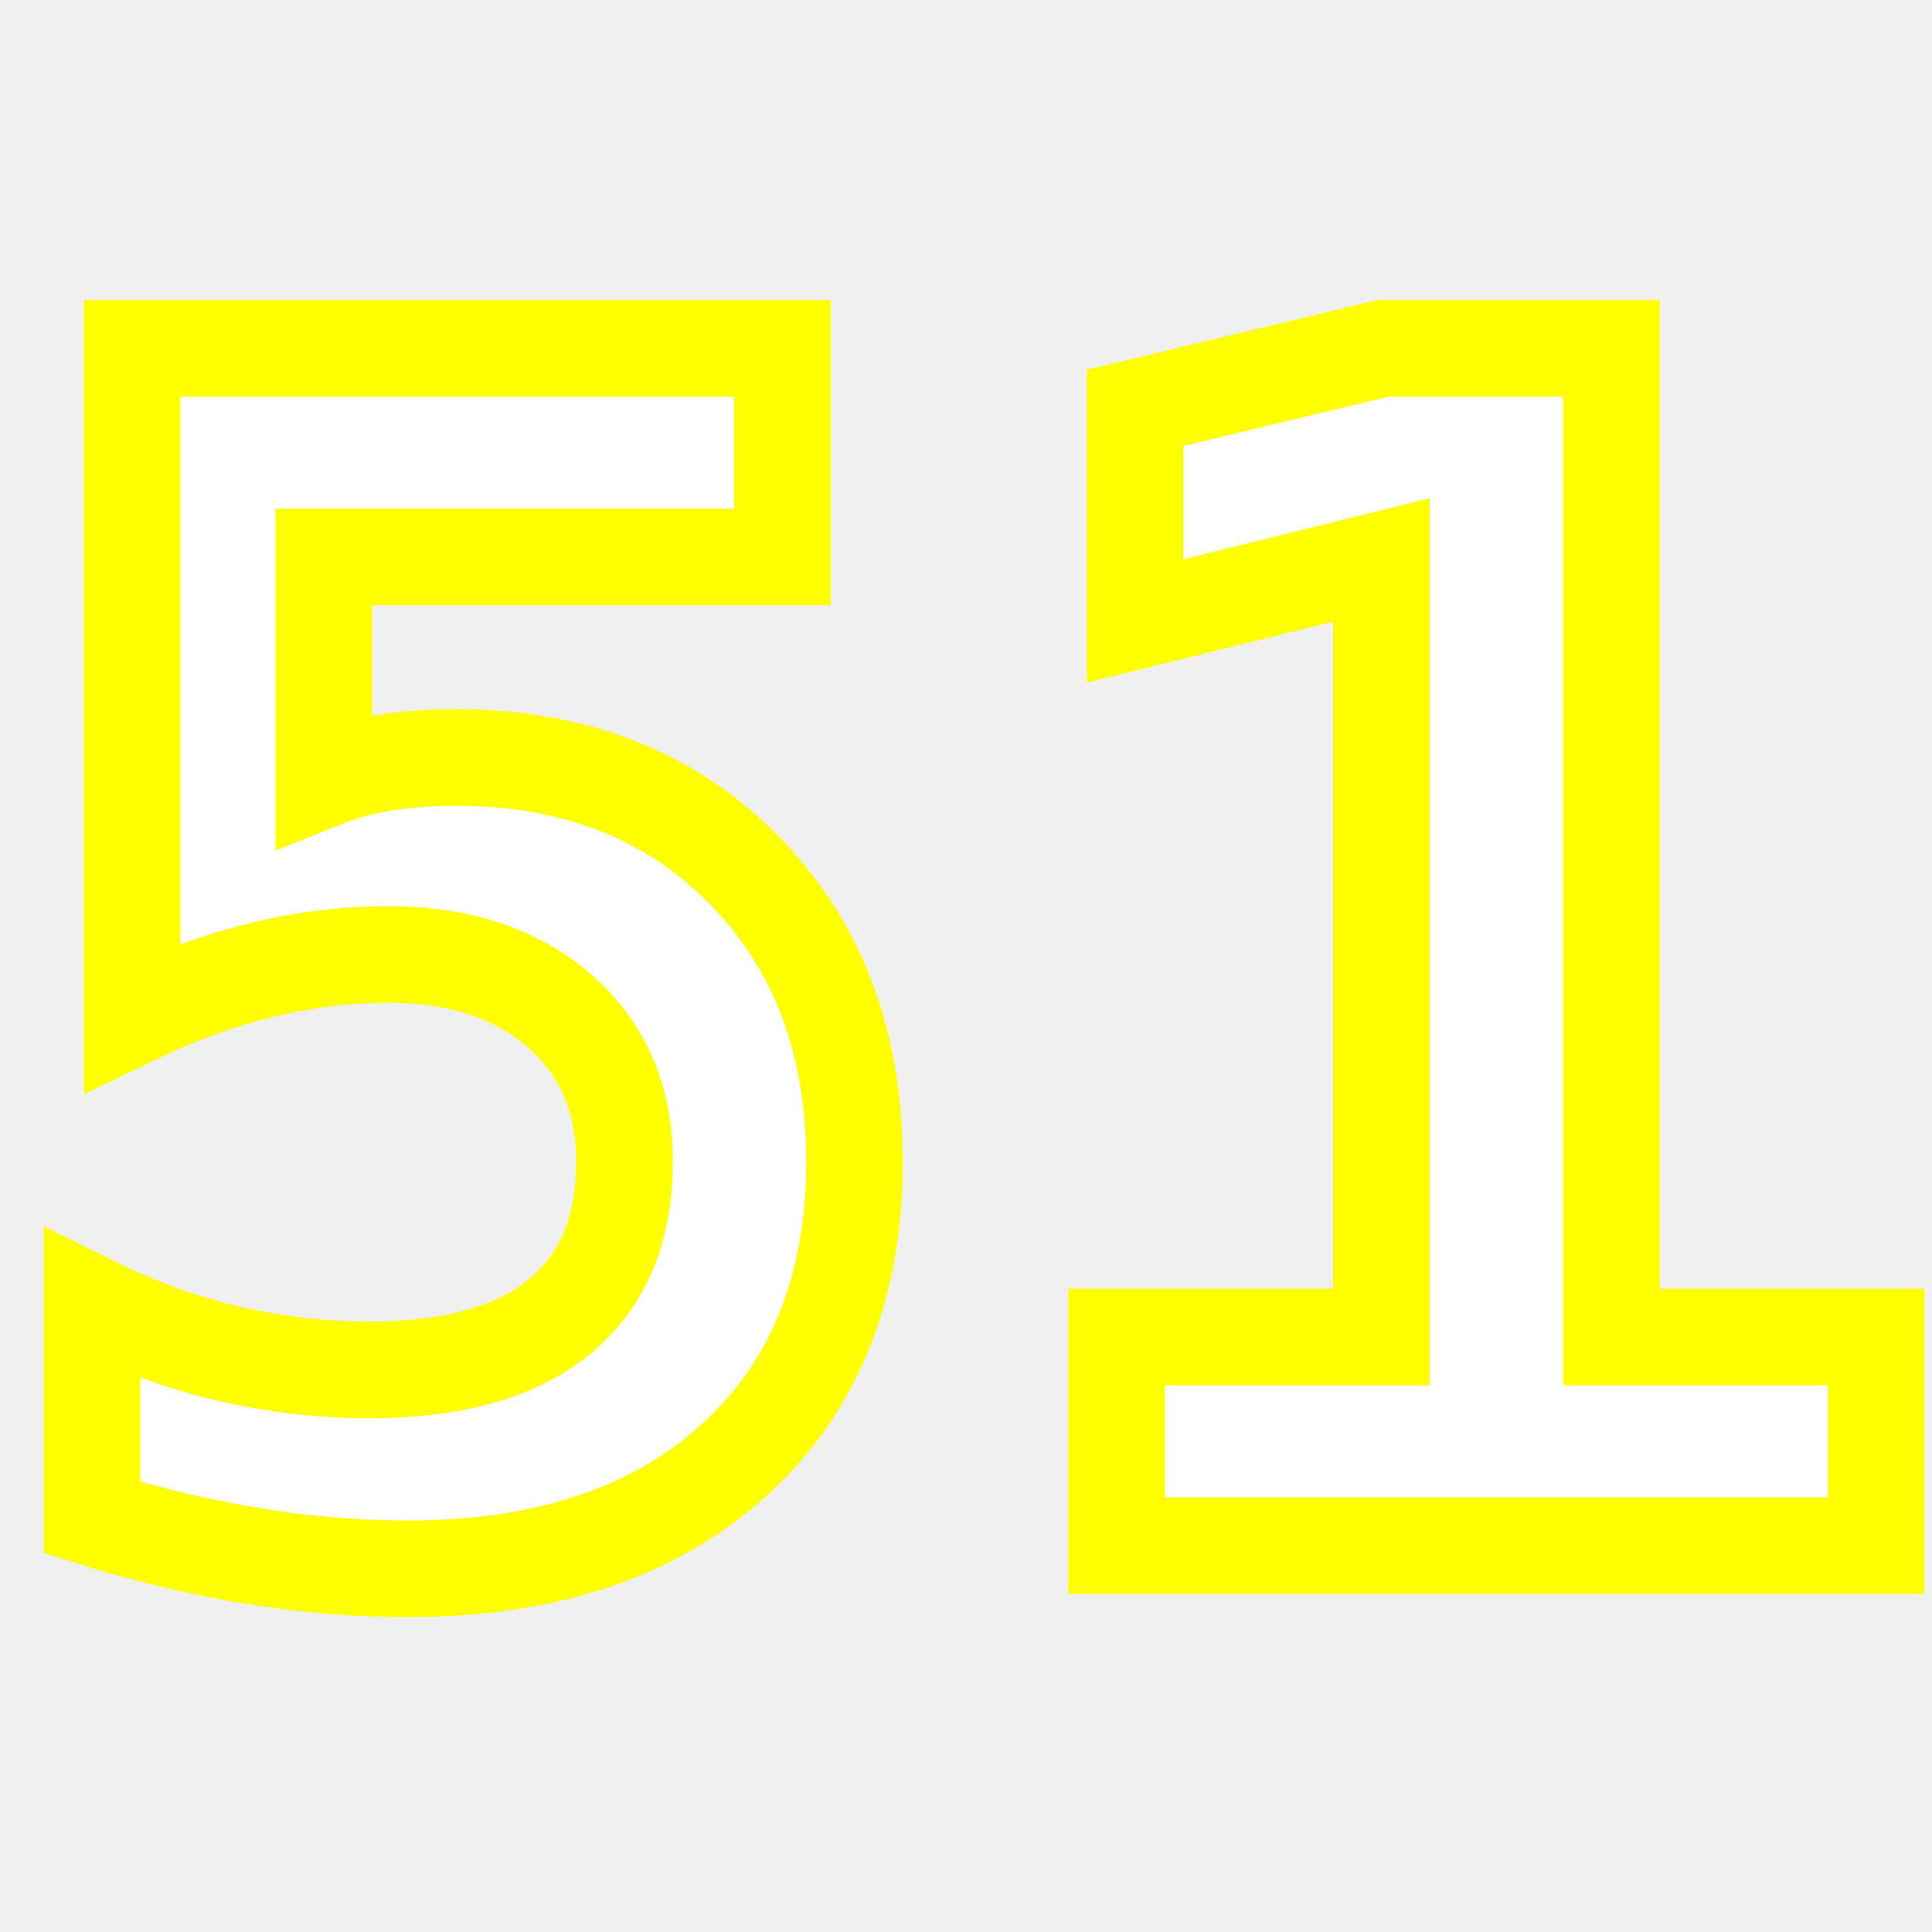
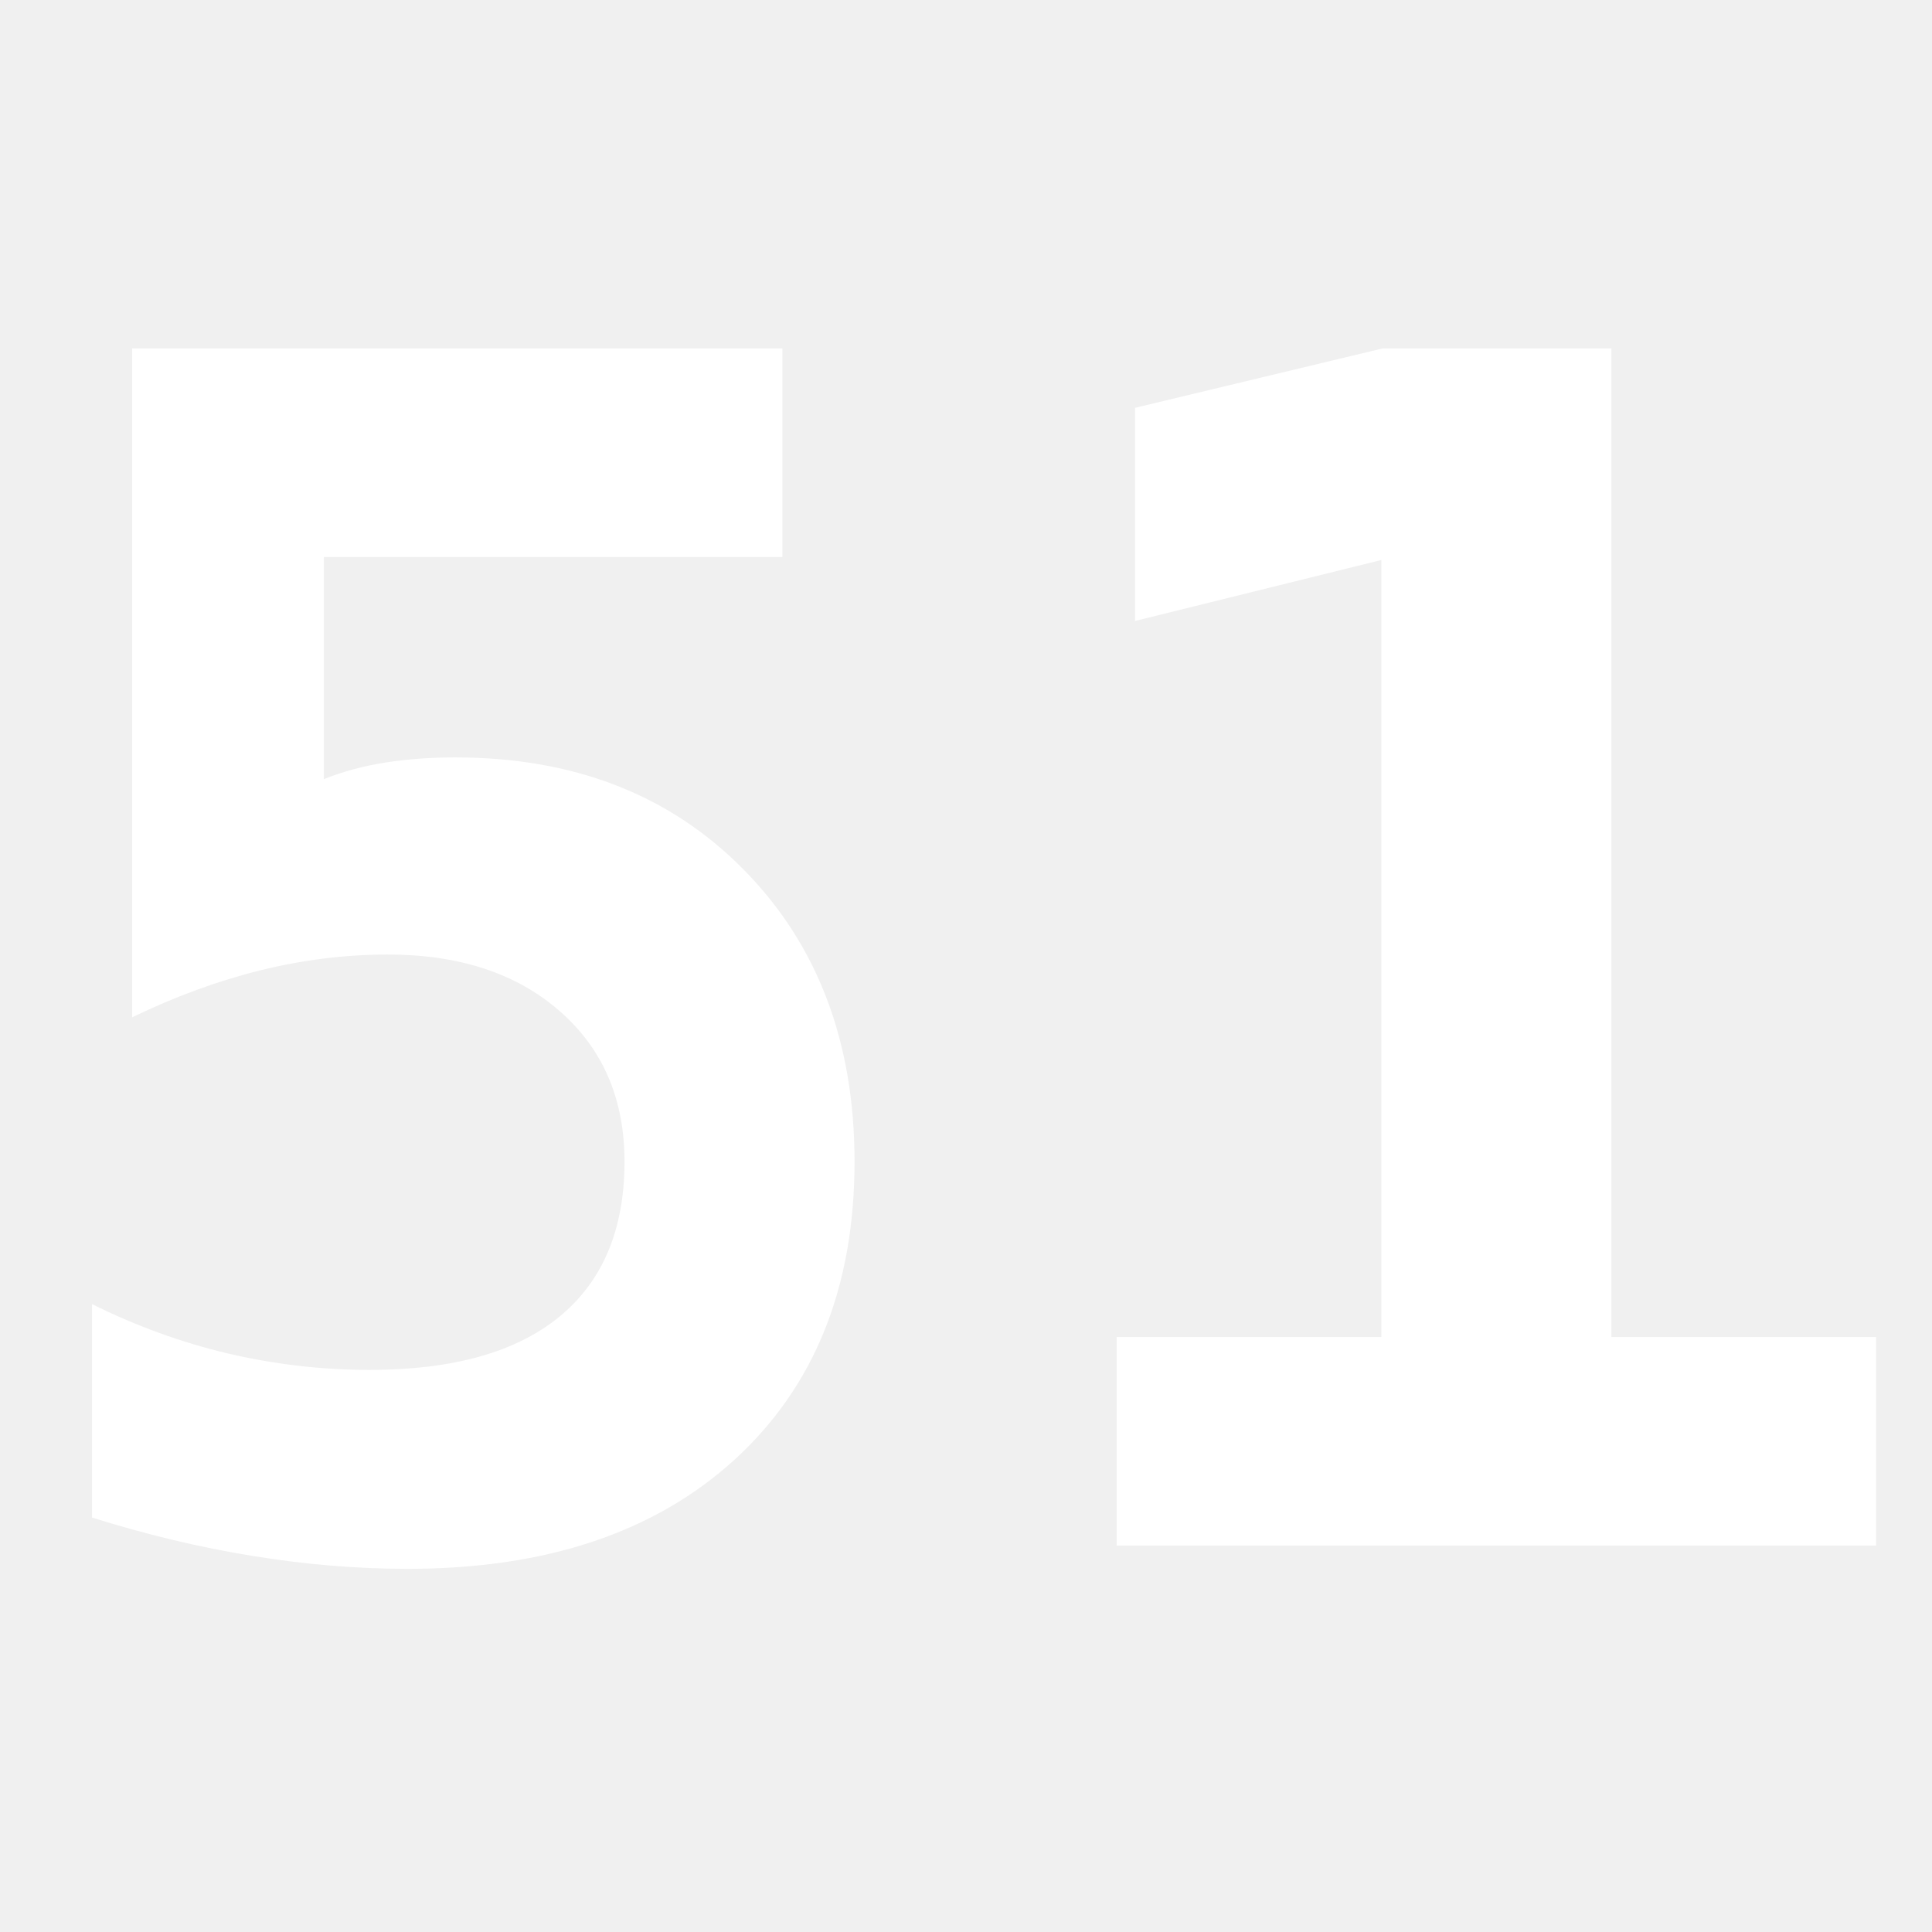
- <svg xmlns="http://www.w3.org/2000/svg" version="1.1" id="Layer_1" x="0px" y="0px" width="50px" height="50px" viewBox="0 0 100 100" xml:space="preserve">
-   <text x="50" y="80" fill="white" stroke="yellow" stroke-width="5px" font-size="85px" text-anchor="middle" font-weight="bold" font-family="monospace">51</text>
+ <svg xmlns="http://www.w3.org/2000/svg" version="1.1" id="Layer_1" x="0px" y="0px" width="50px" height="50px" viewBox="-50 -80 100 100" xml:space="preserve">
+   <text x="0" y="0" fill="white" stroke="yellow" stroke-width="0px" font-size="85px" text-anchor="middle" font-weight="bold" font-family="monospace" transform="scale(1,1)">51</text>
</svg>
